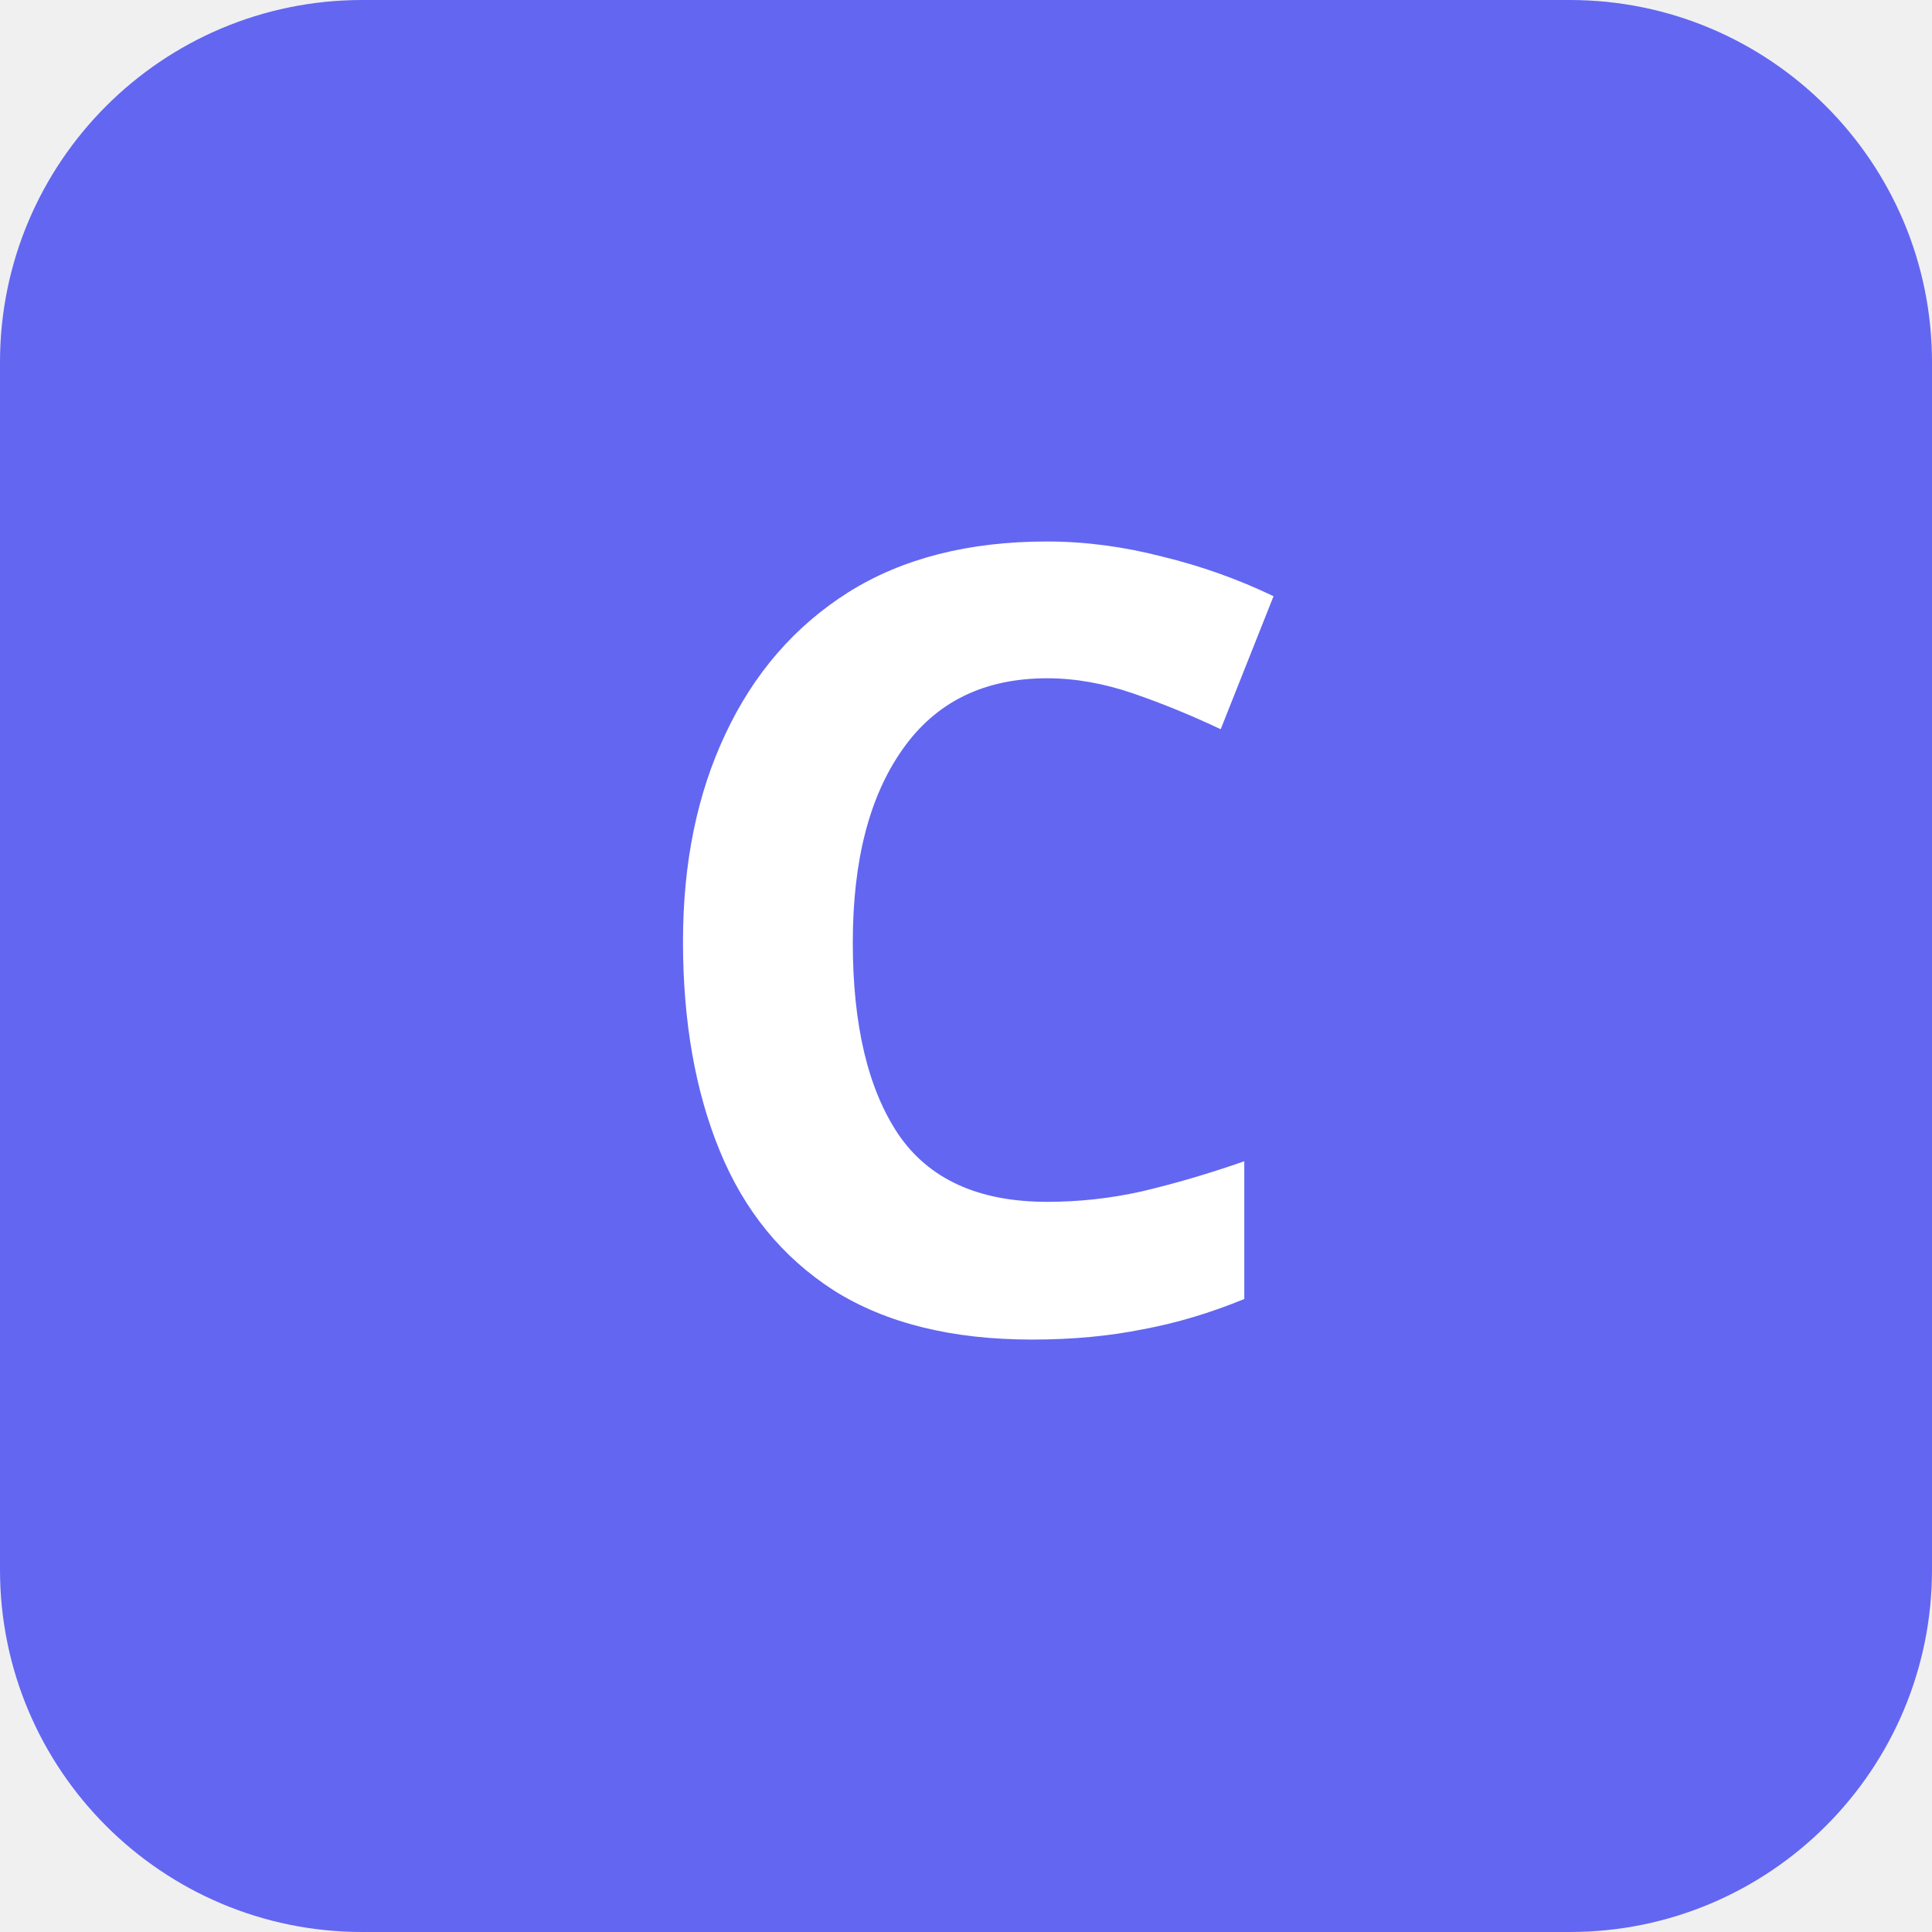
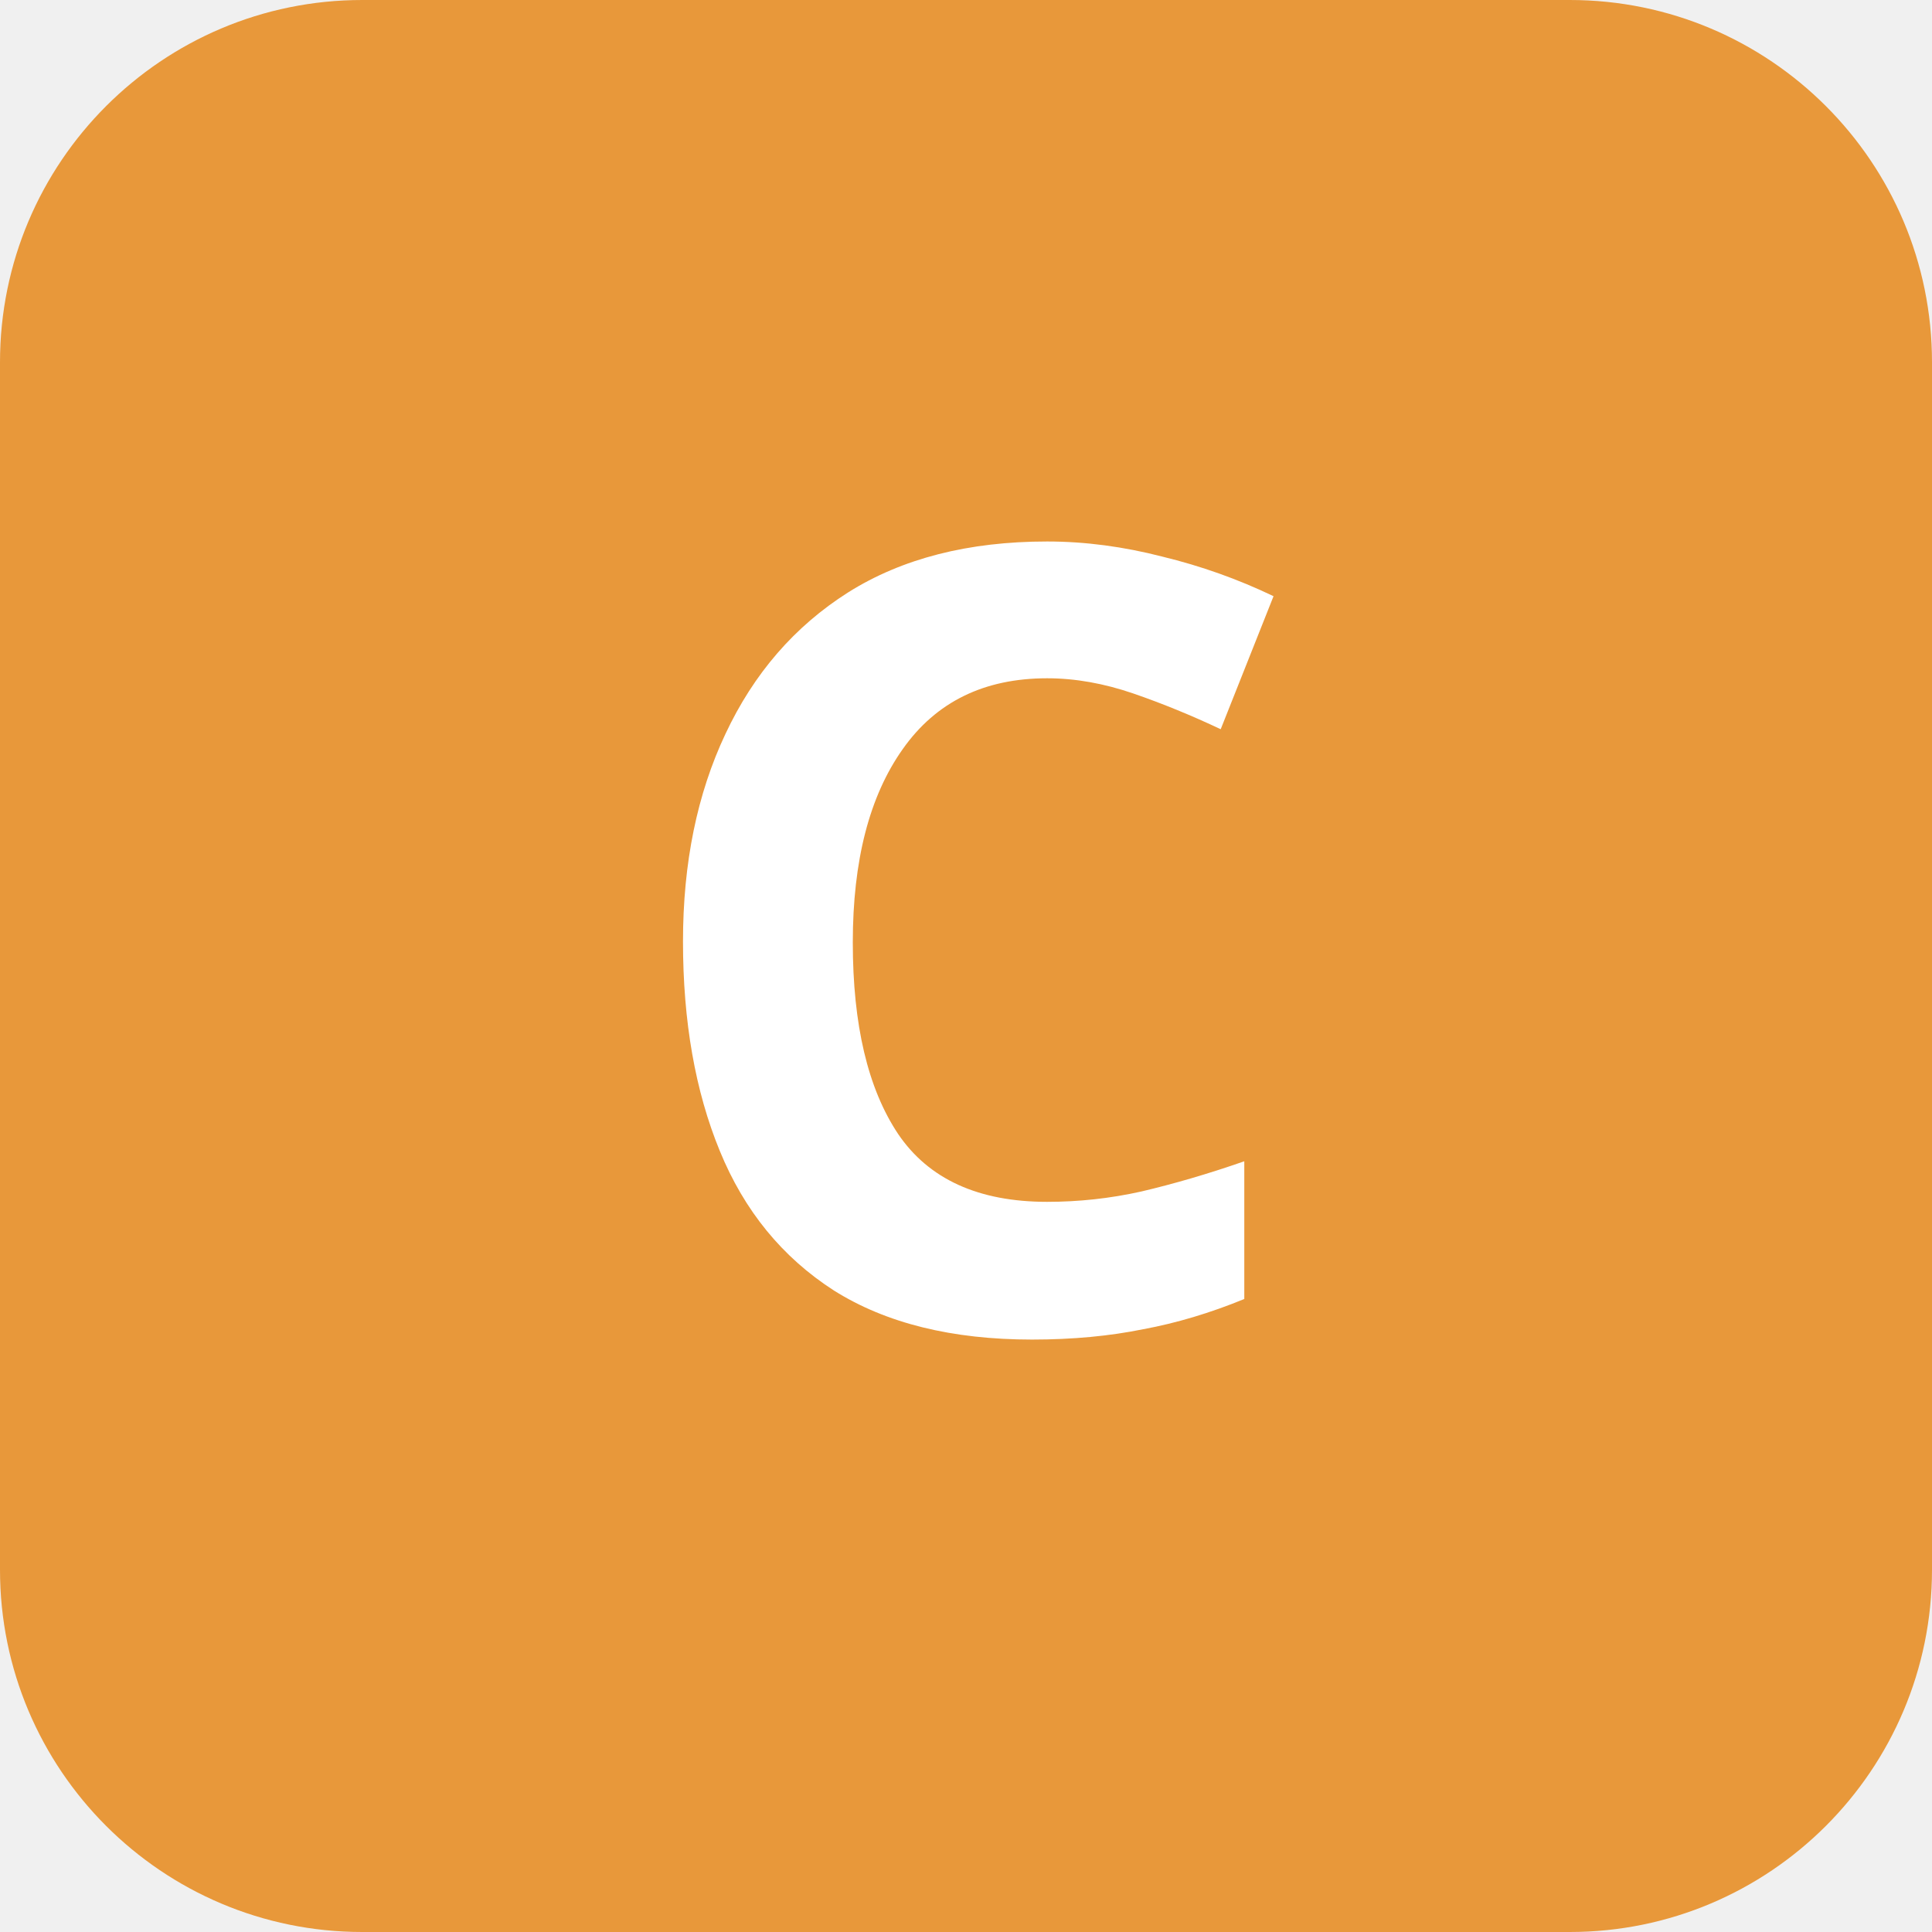
<svg xmlns="http://www.w3.org/2000/svg" viewBox="0 0 32 32">
-   <rect width="32" height="32" rx="6" fill="#6366f1" />
+   <rect width="32" height="32" rx="6" fill="#e8983a" />
  <text x="16" y="22" text-anchor="middle" font-size="18" font-family="system-ui" font-weight="700" fill="white">C</text>
</svg>
